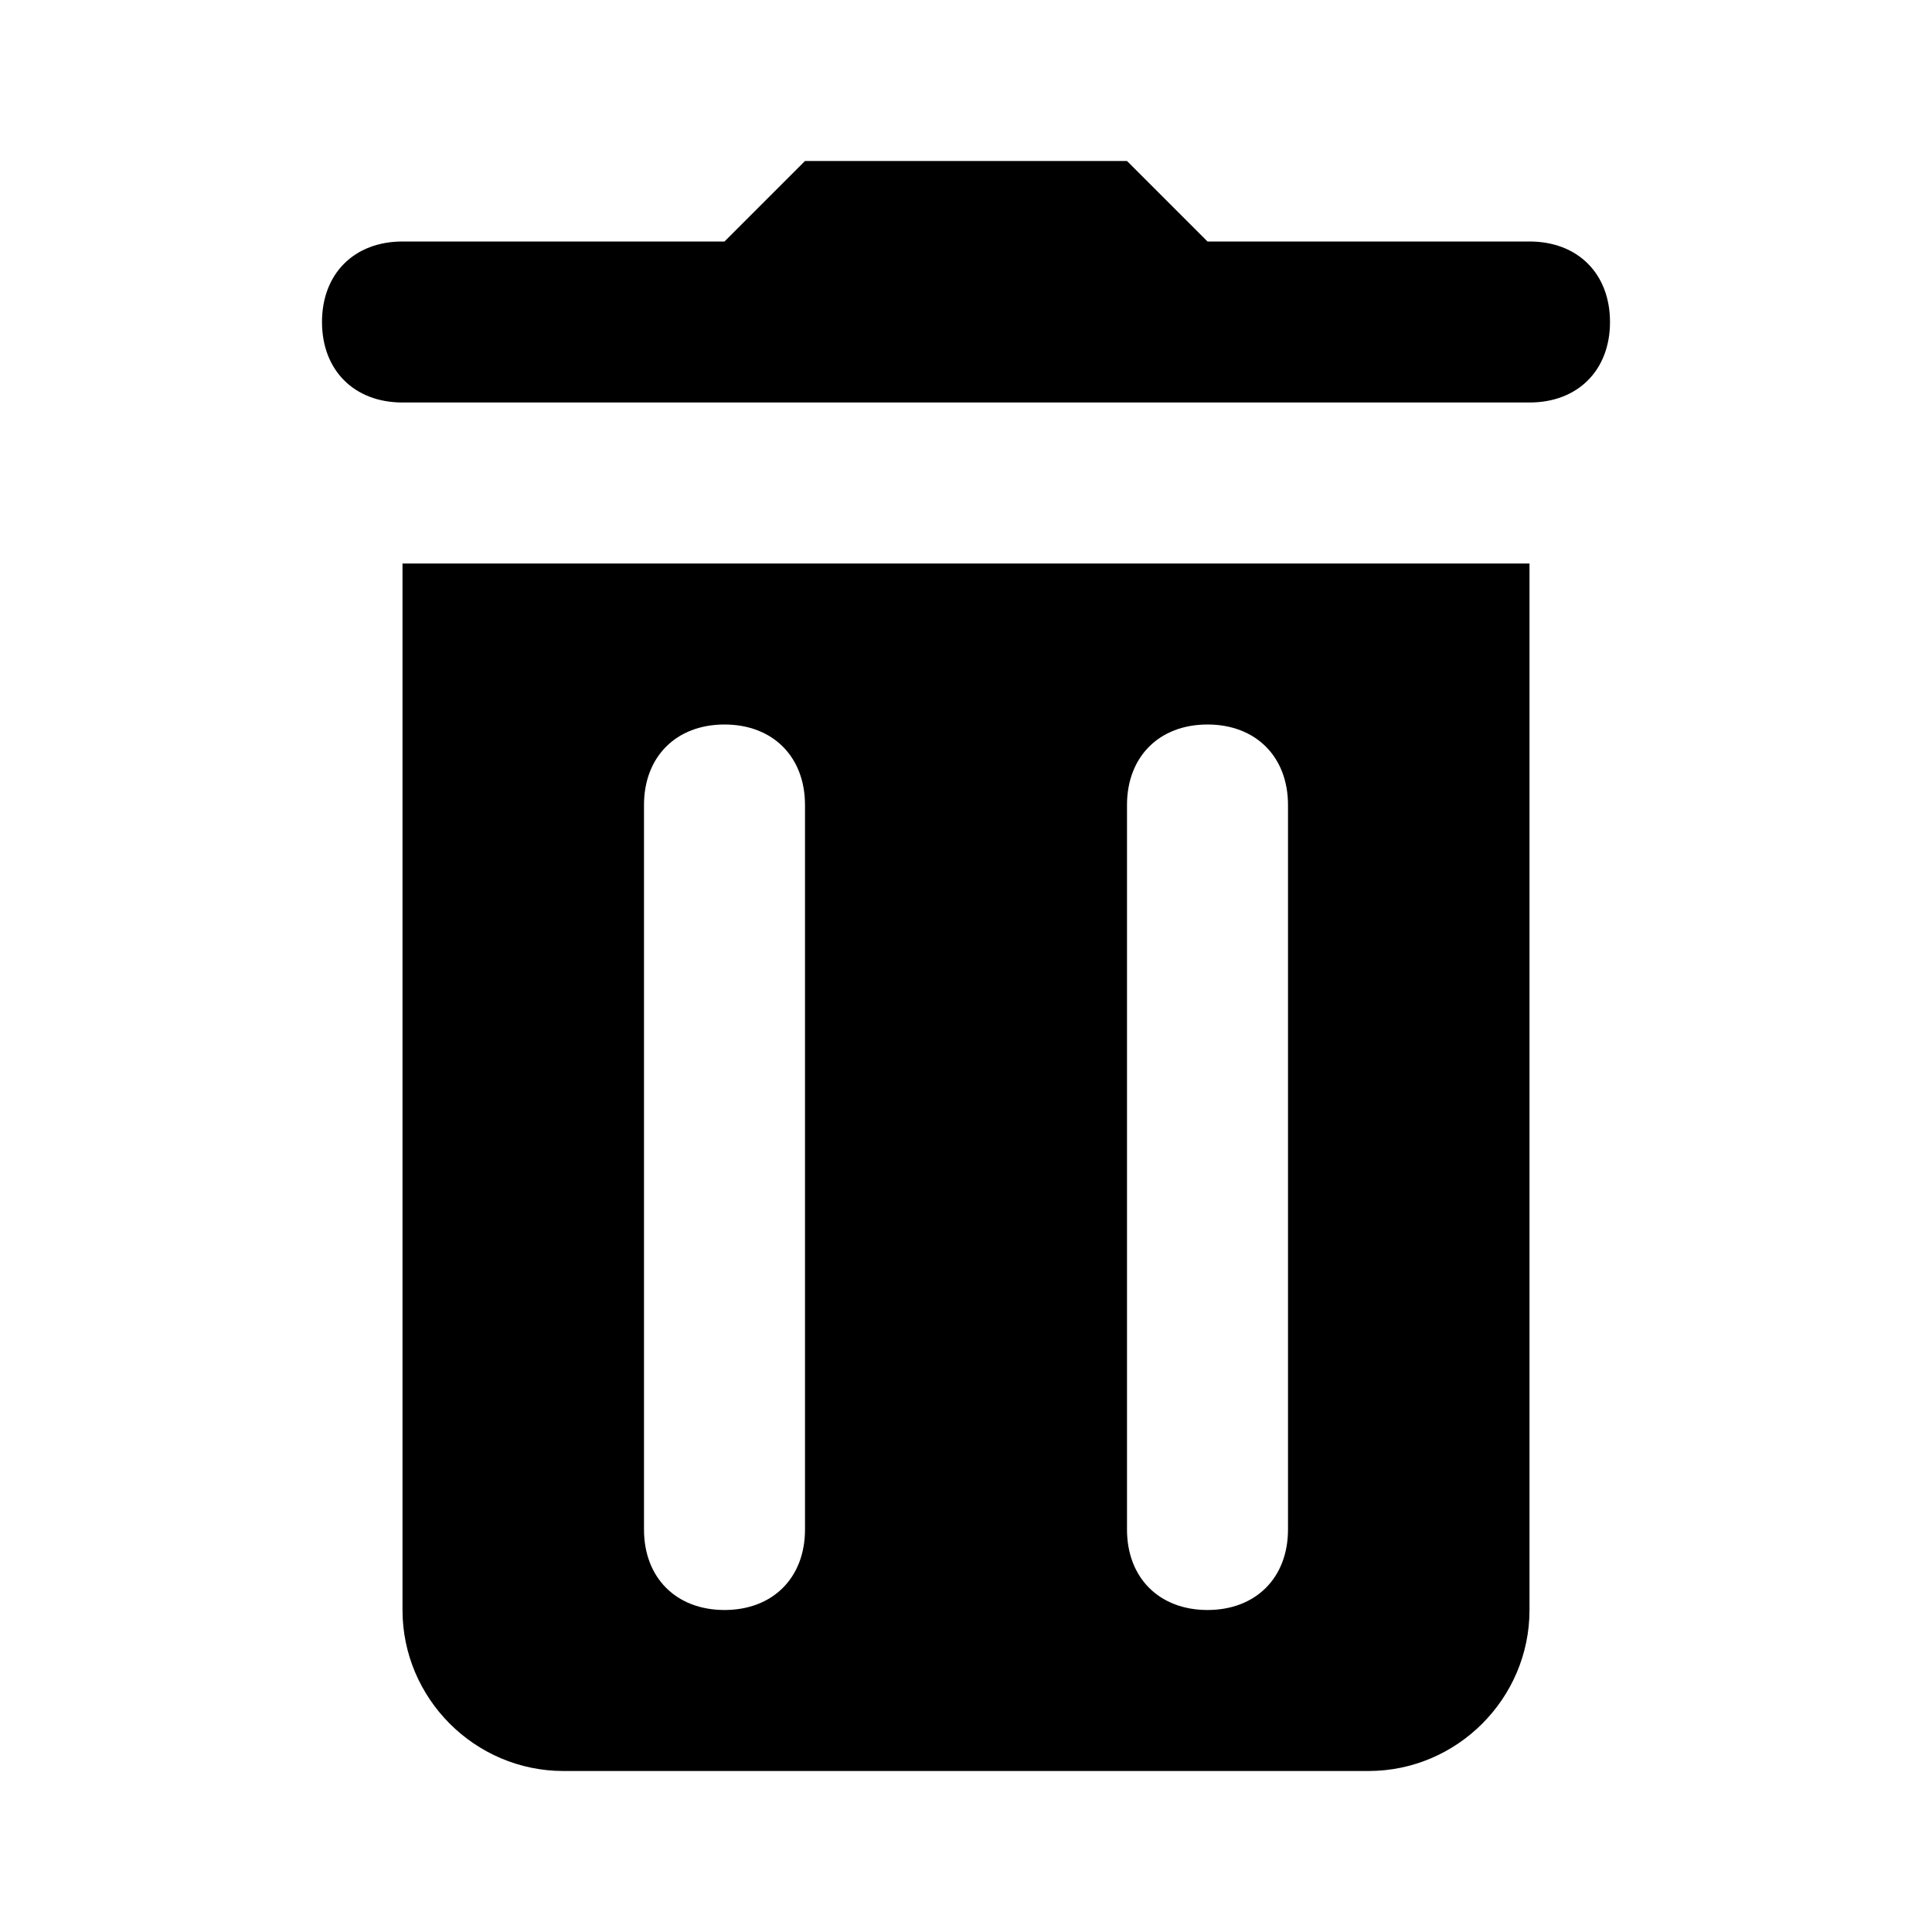
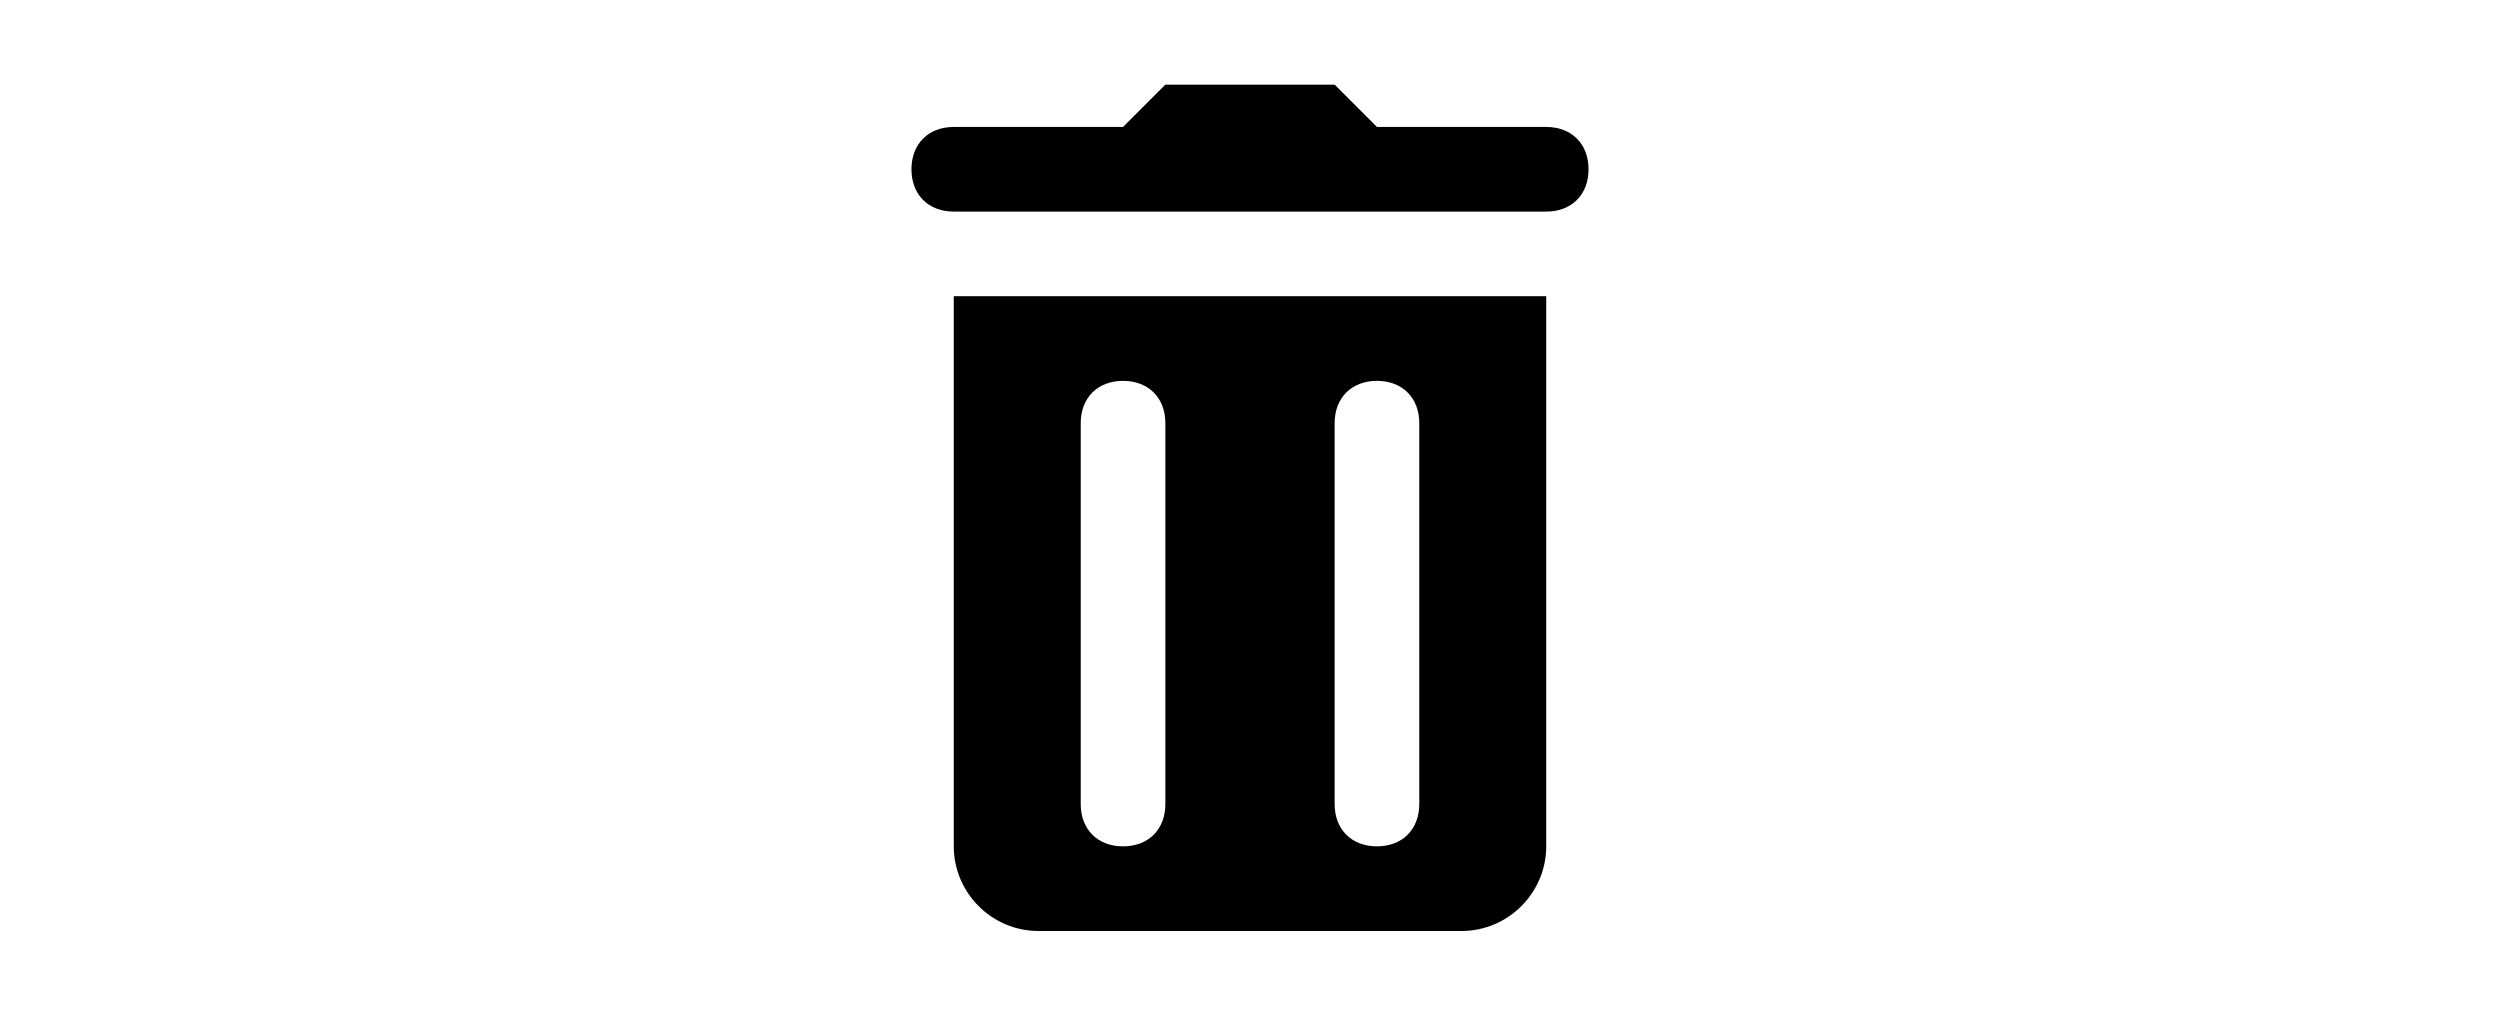
- <svg xmlns="http://www.w3.org/2000/svg" viewBox="0 0 24 24" width="24px" height="24px">
+ <svg xmlns="http://www.w3.org/2000/svg" viewBox="0 0 24 24" width="32px" height="13px">
  <path d="M 10 2 L 9 3 L 5 3 C 4.4 3 4 3.4 4 4 C 4 4.6 4.4 5 5 5 L 7 5 L 17 5 L 19 5 C 19.6 5 20 4.6 20 4 C 20 3.4 19.6 3 19 3 L 15 3 L 14 2 L 10 2 z M 5 7 L 5 20 C 5 21.1 5.9 22 7 22 L 17 22 C 18.1 22 19 21.1 19 20 L 19 7 L 5 7 z M 9 9 C 9.6 9 10 9.4 10 10 L 10 19 C 10 19.6 9.6 20 9 20 C 8.4 20 8 19.6 8 19 L 8 10 C 8 9.4 8.4 9 9 9 z M 15 9 C 15.6 9 16 9.4 16 10 L 16 19 C 16 19.6 15.6 20 15 20 C 14.4 20 14 19.6 14 19 L 14 10 C 14 9.4 14.4 9 15 9 z" />
</svg>
